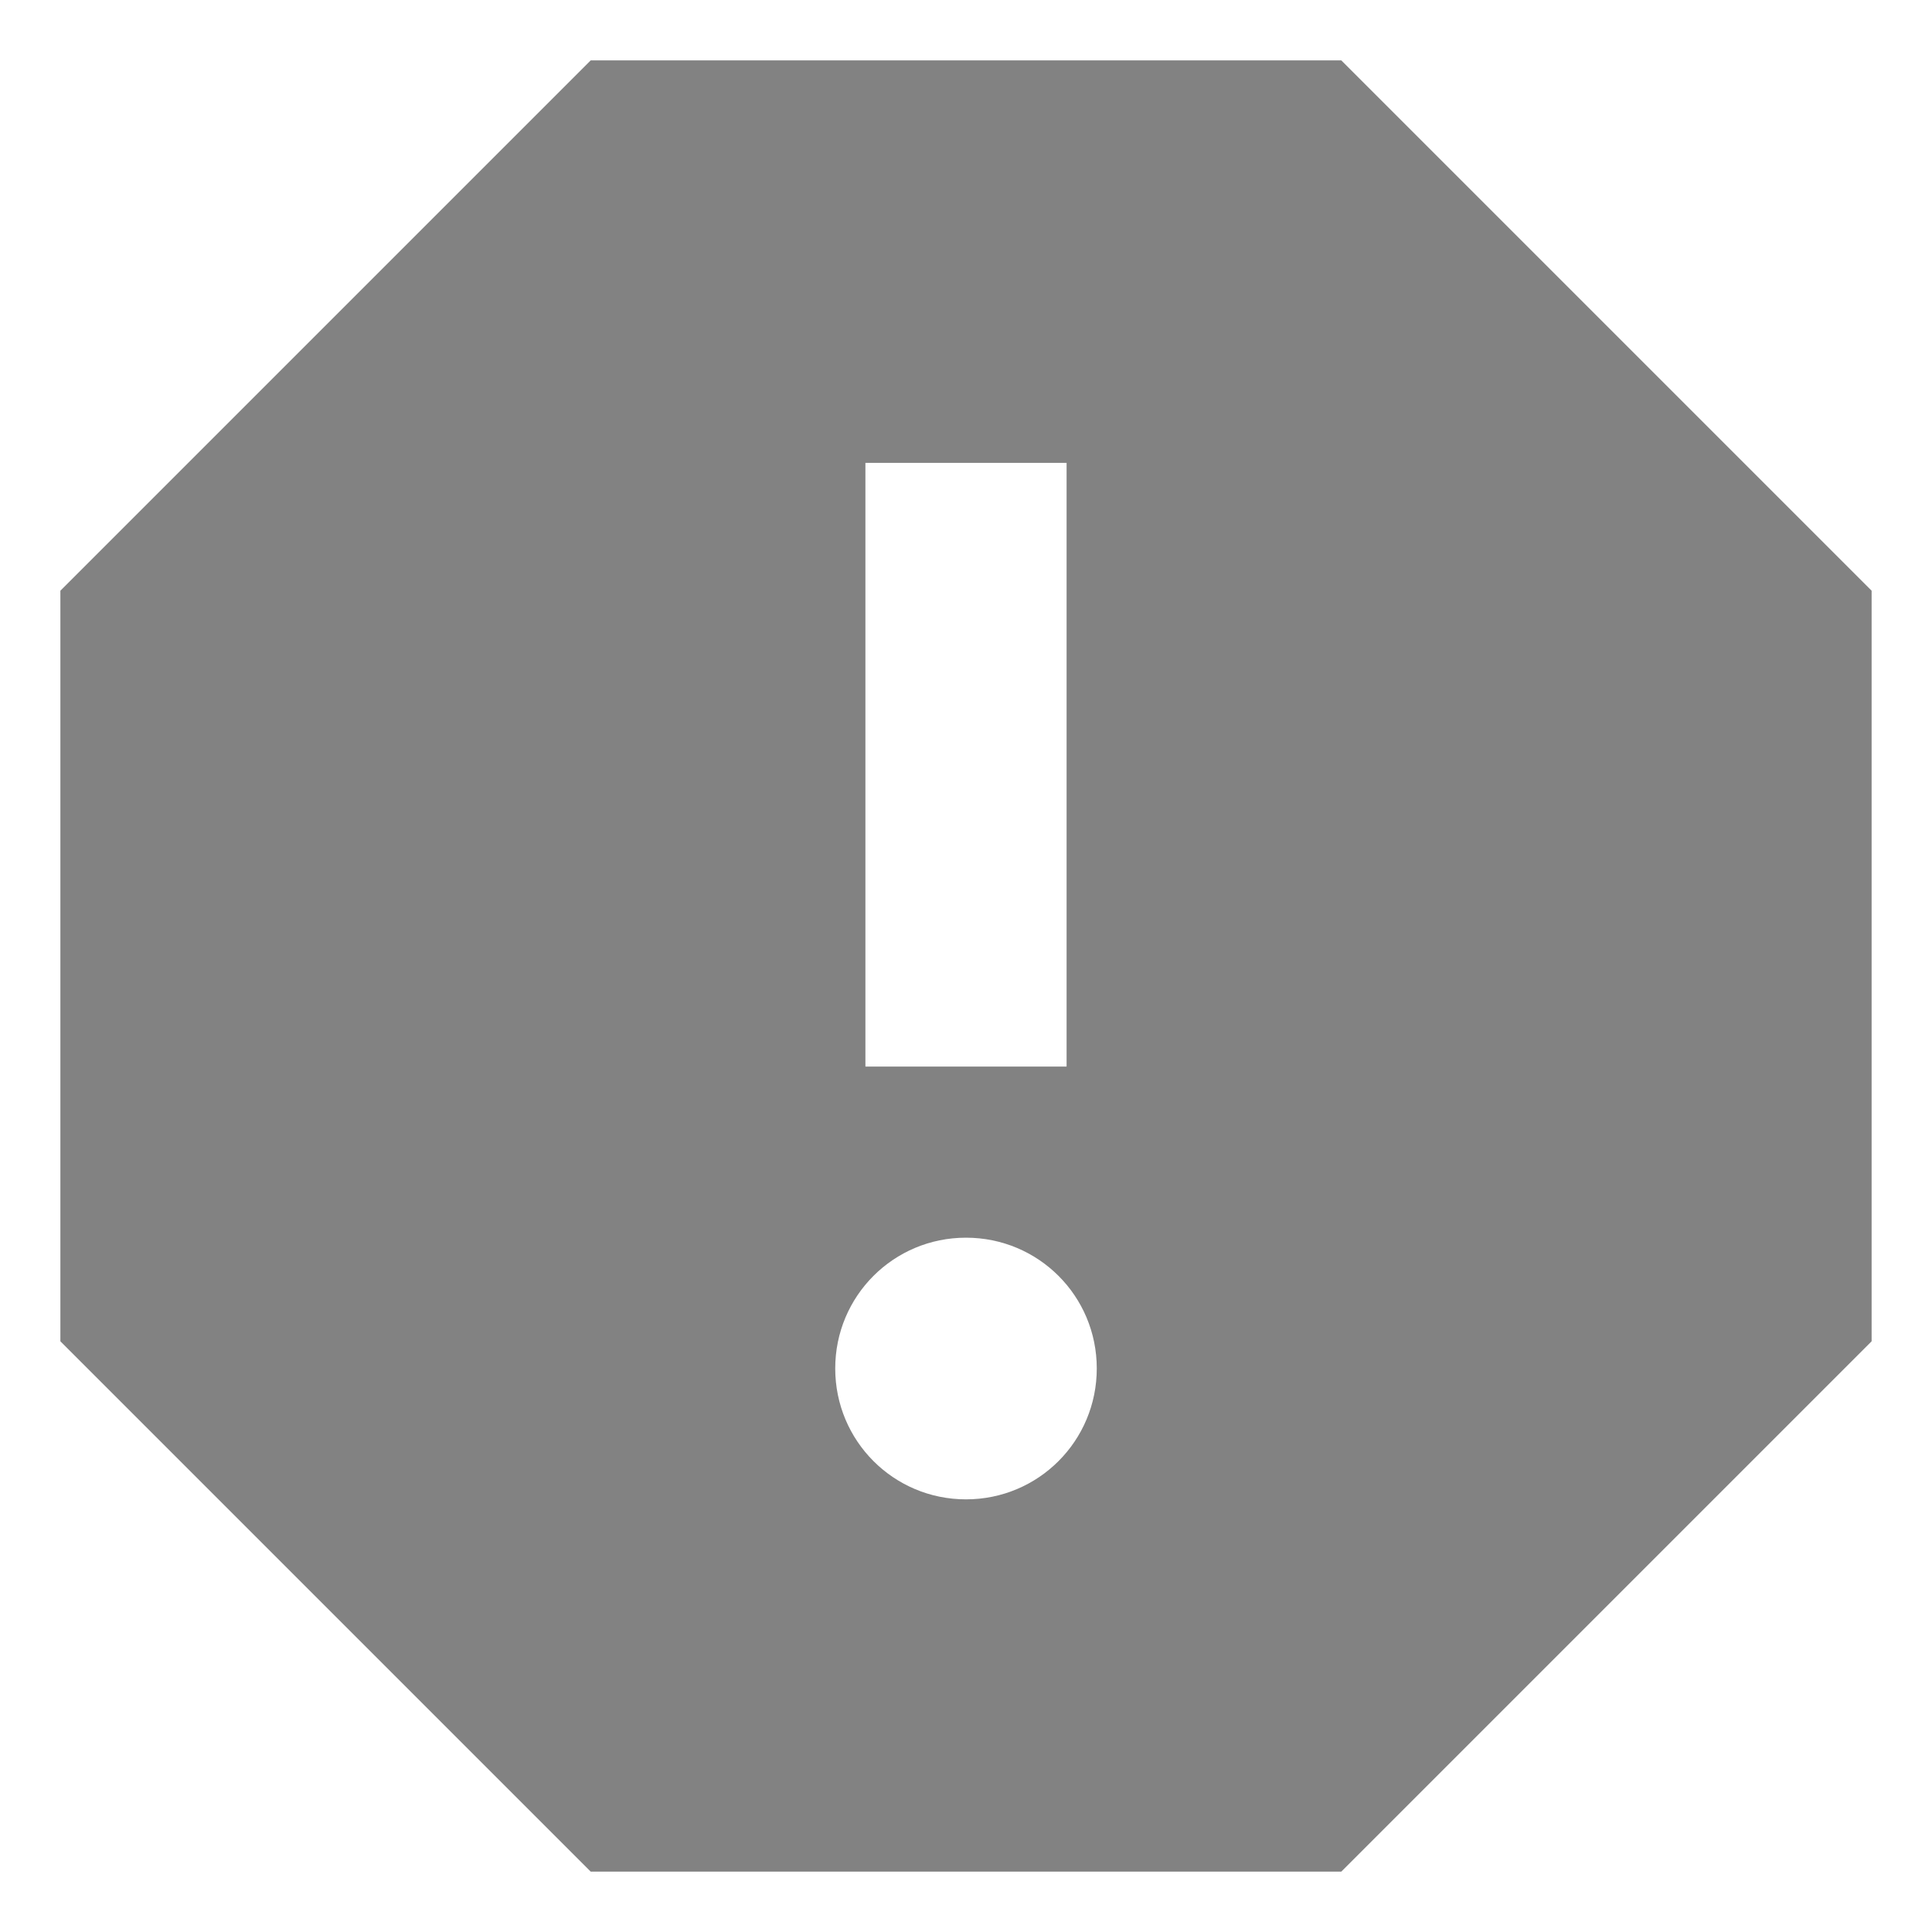
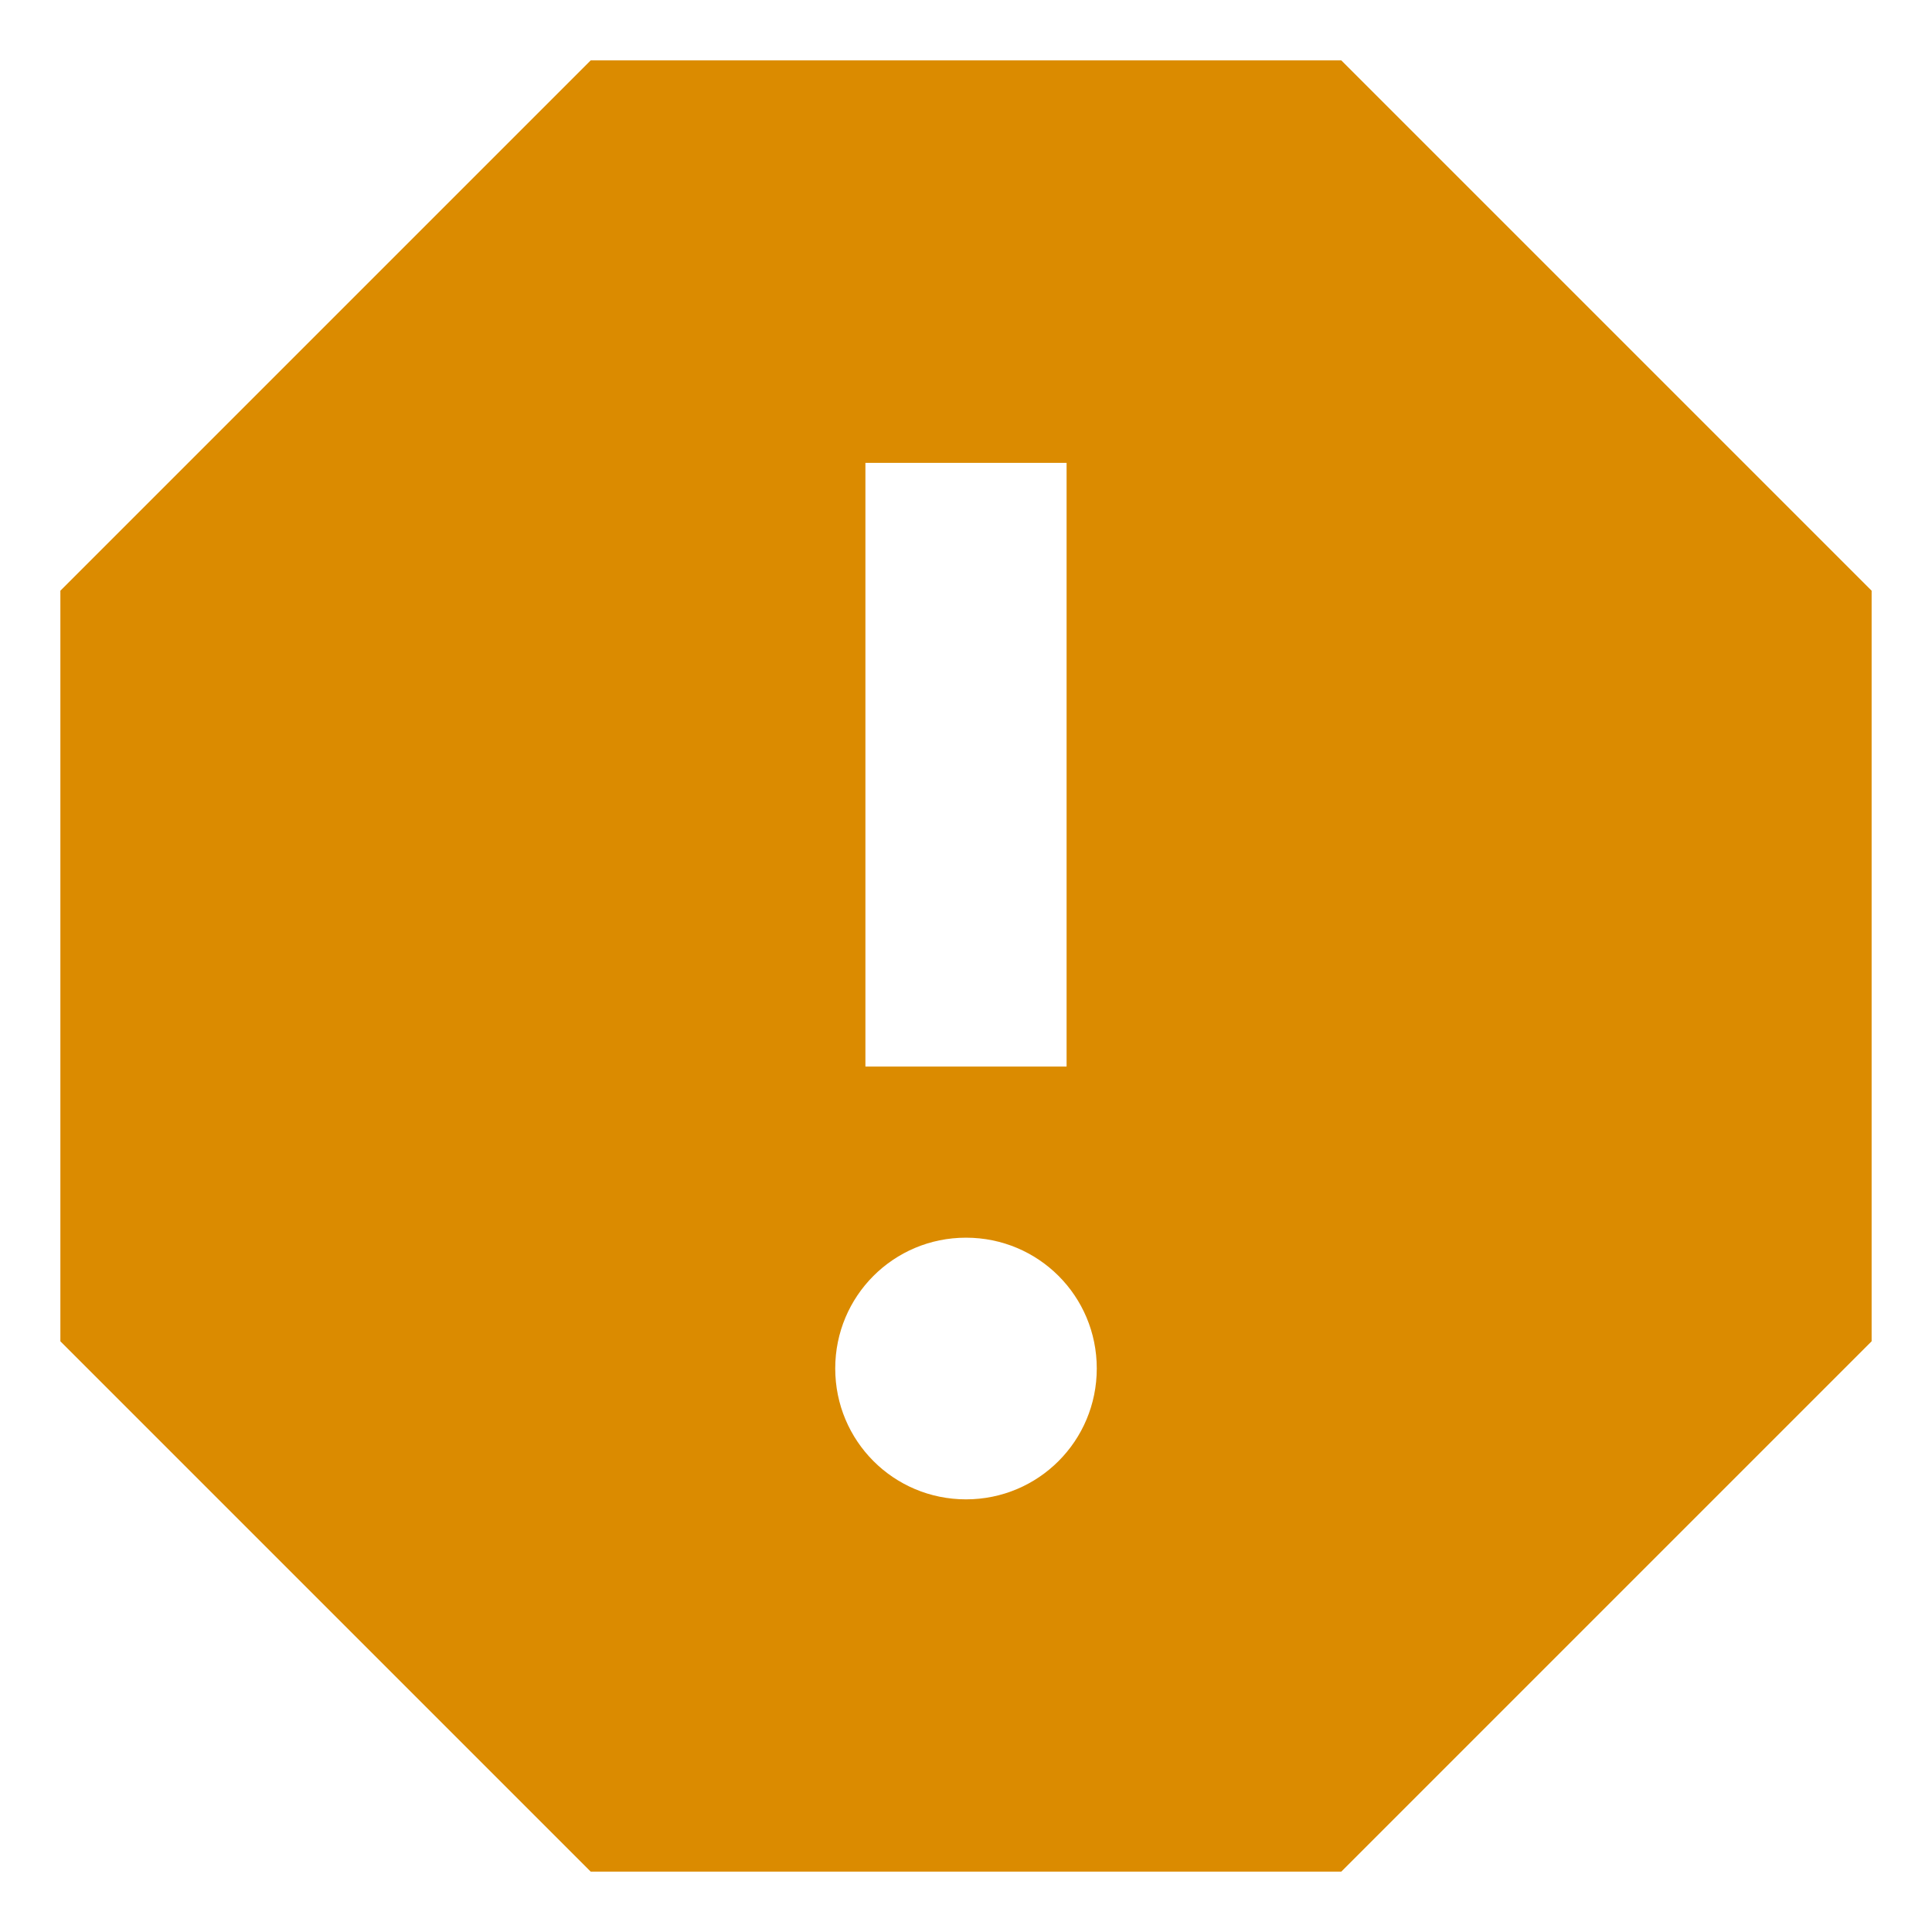
<svg xmlns="http://www.w3.org/2000/svg" width="16" height="16" viewBox="0 0 16 16" fill="none">
-   <path d="M11.108 0.5H4.892L0.5 4.892V11.108L4.892 15.5H11.108L15.5 11.108V4.892L11.108 0.5ZM8 12.417C7.4 12.417 6.917 11.933 6.917 11.333C6.917 10.733 7.4 10.25 8 10.25C8.6 10.25 9.083 10.733 9.083 11.333C9.083 11.933 8.6 12.417 8 12.417ZM8.833 8.833H7.167V3.833H8.833V8.833Z" fill="#828282" />
+   <path d="M11.108 0.5H4.892L0.5 4.892V11.108L4.892 15.5H11.108L15.5 11.108V4.892L11.108 0.5ZM8 12.417C7.4 12.417 6.917 11.933 6.917 11.333C6.917 10.733 7.4 10.25 8 10.25C8.6 10.25 9.083 10.733 9.083 11.333C9.083 11.933 8.6 12.417 8 12.417ZM8.833 8.833H7.167V3.833H8.833V8.833Z" fill="#DB8B00" />
</svg>
